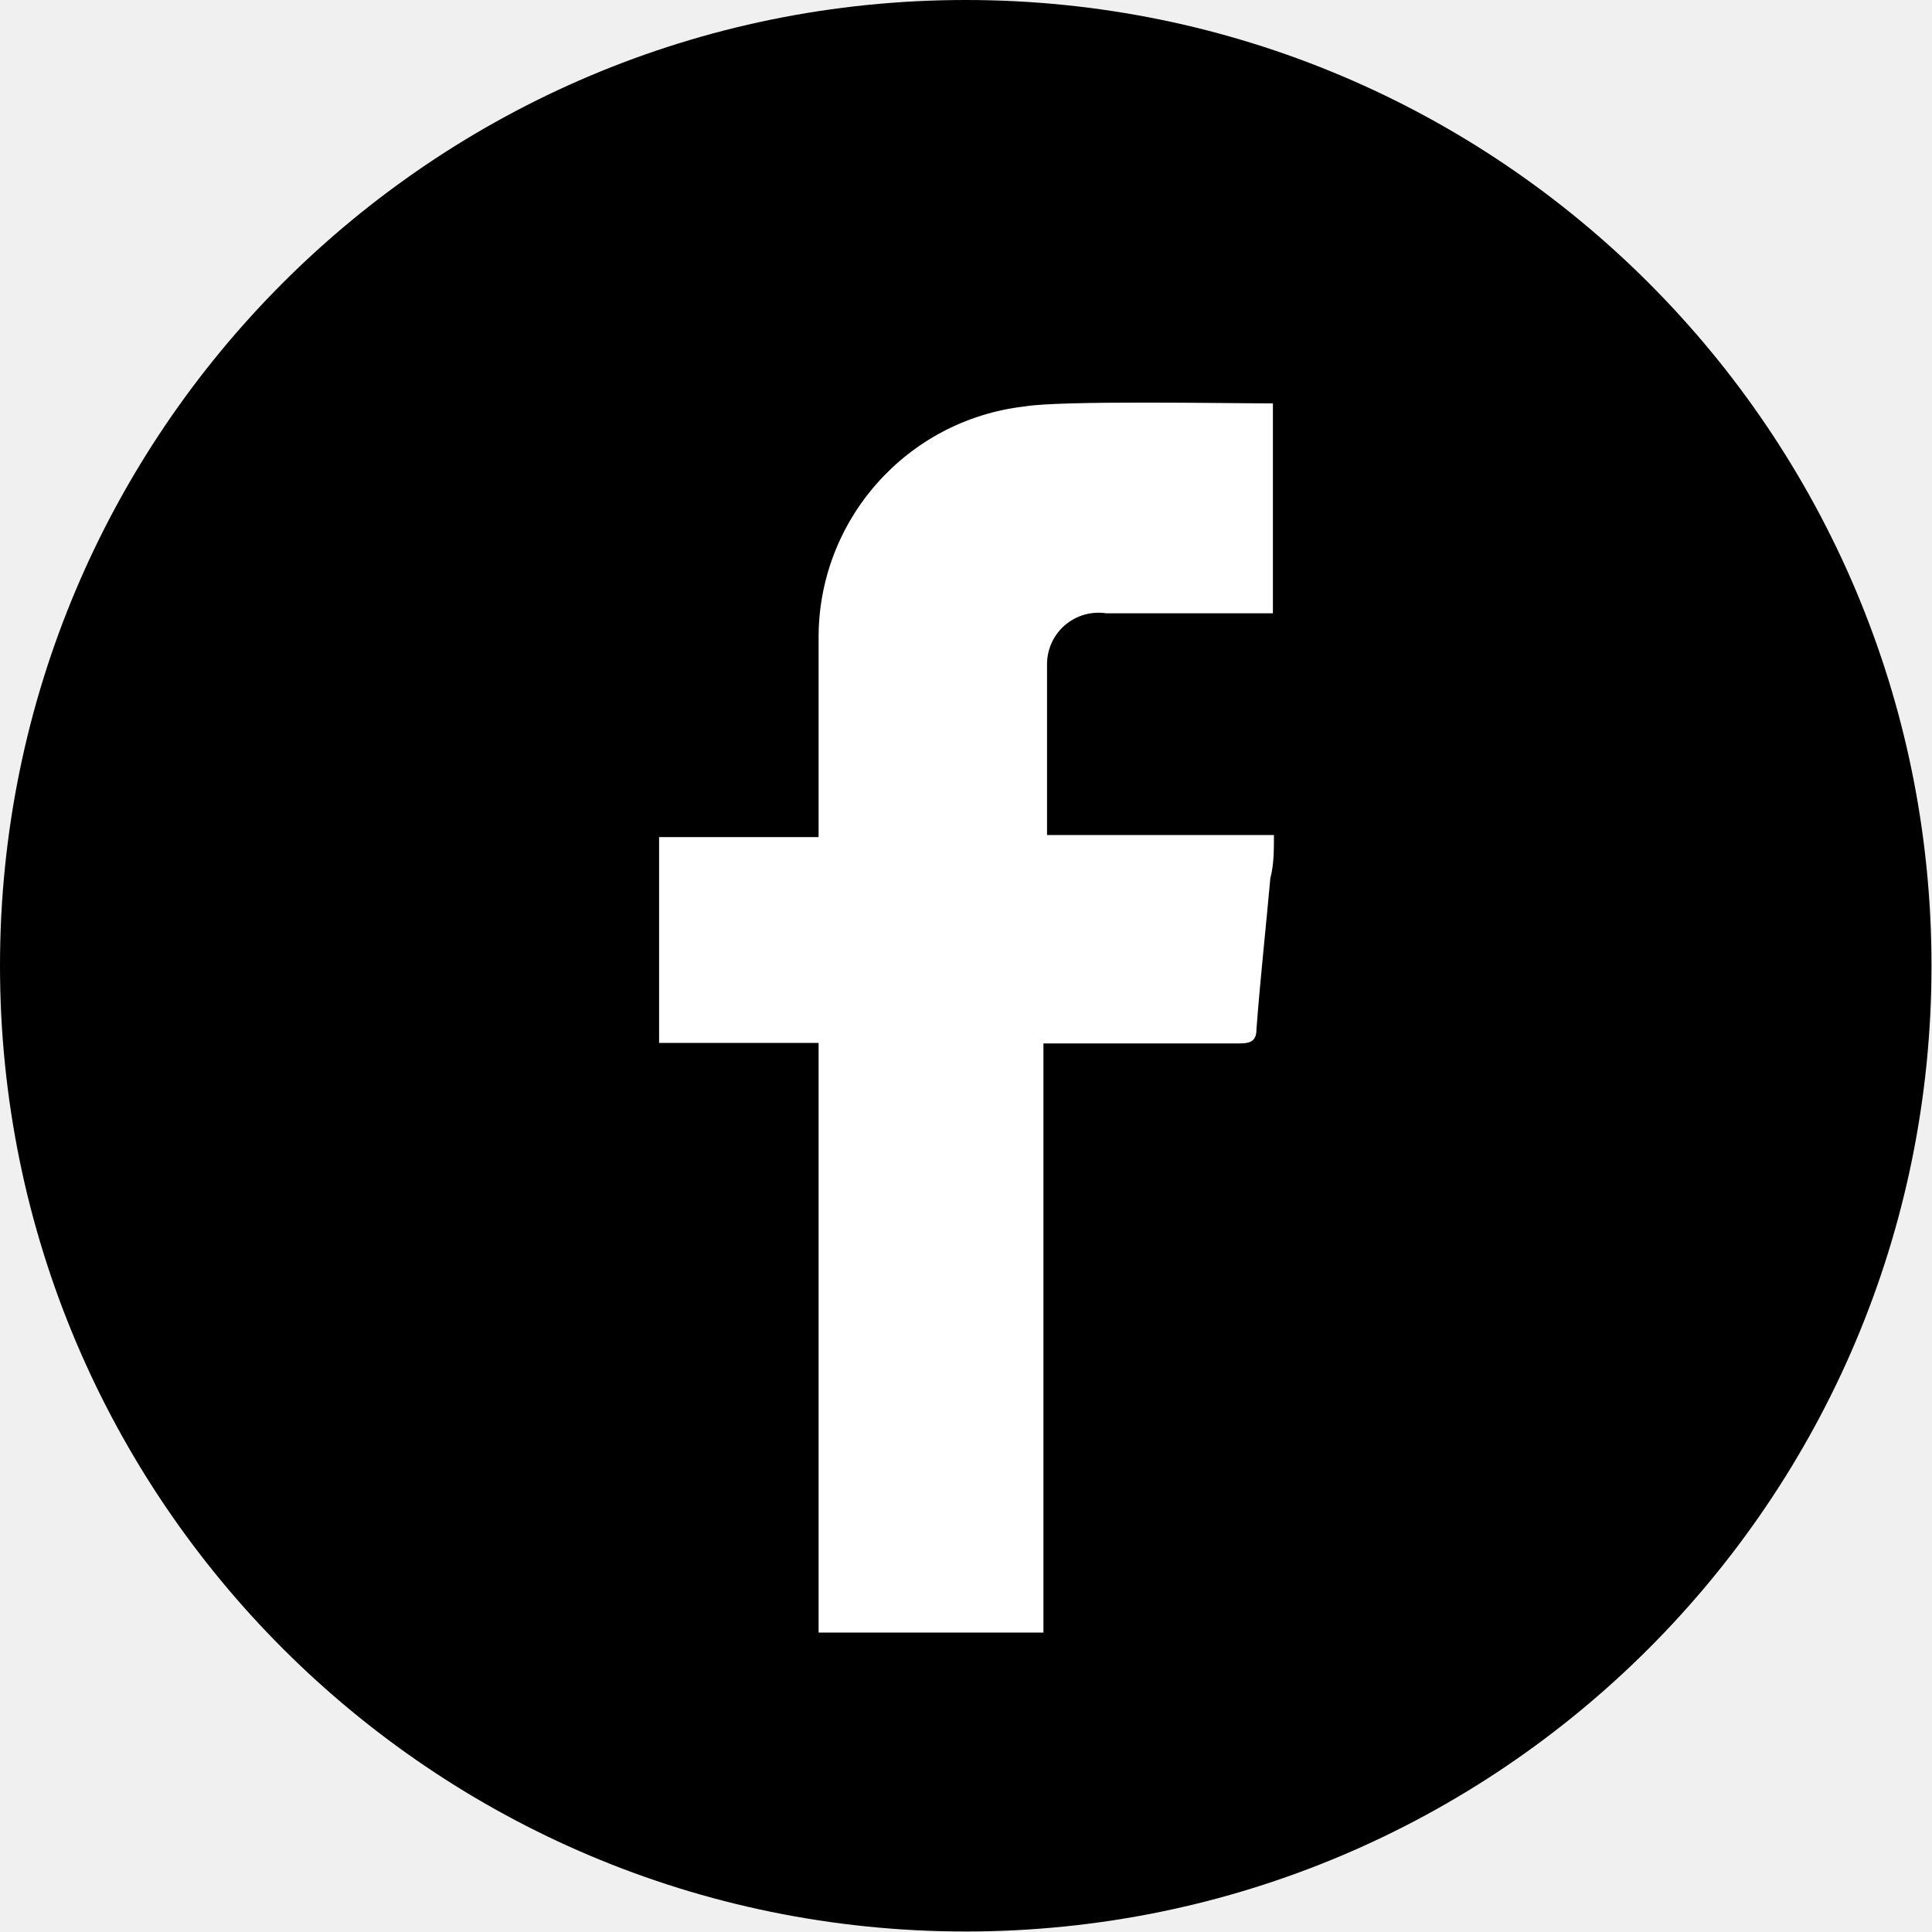
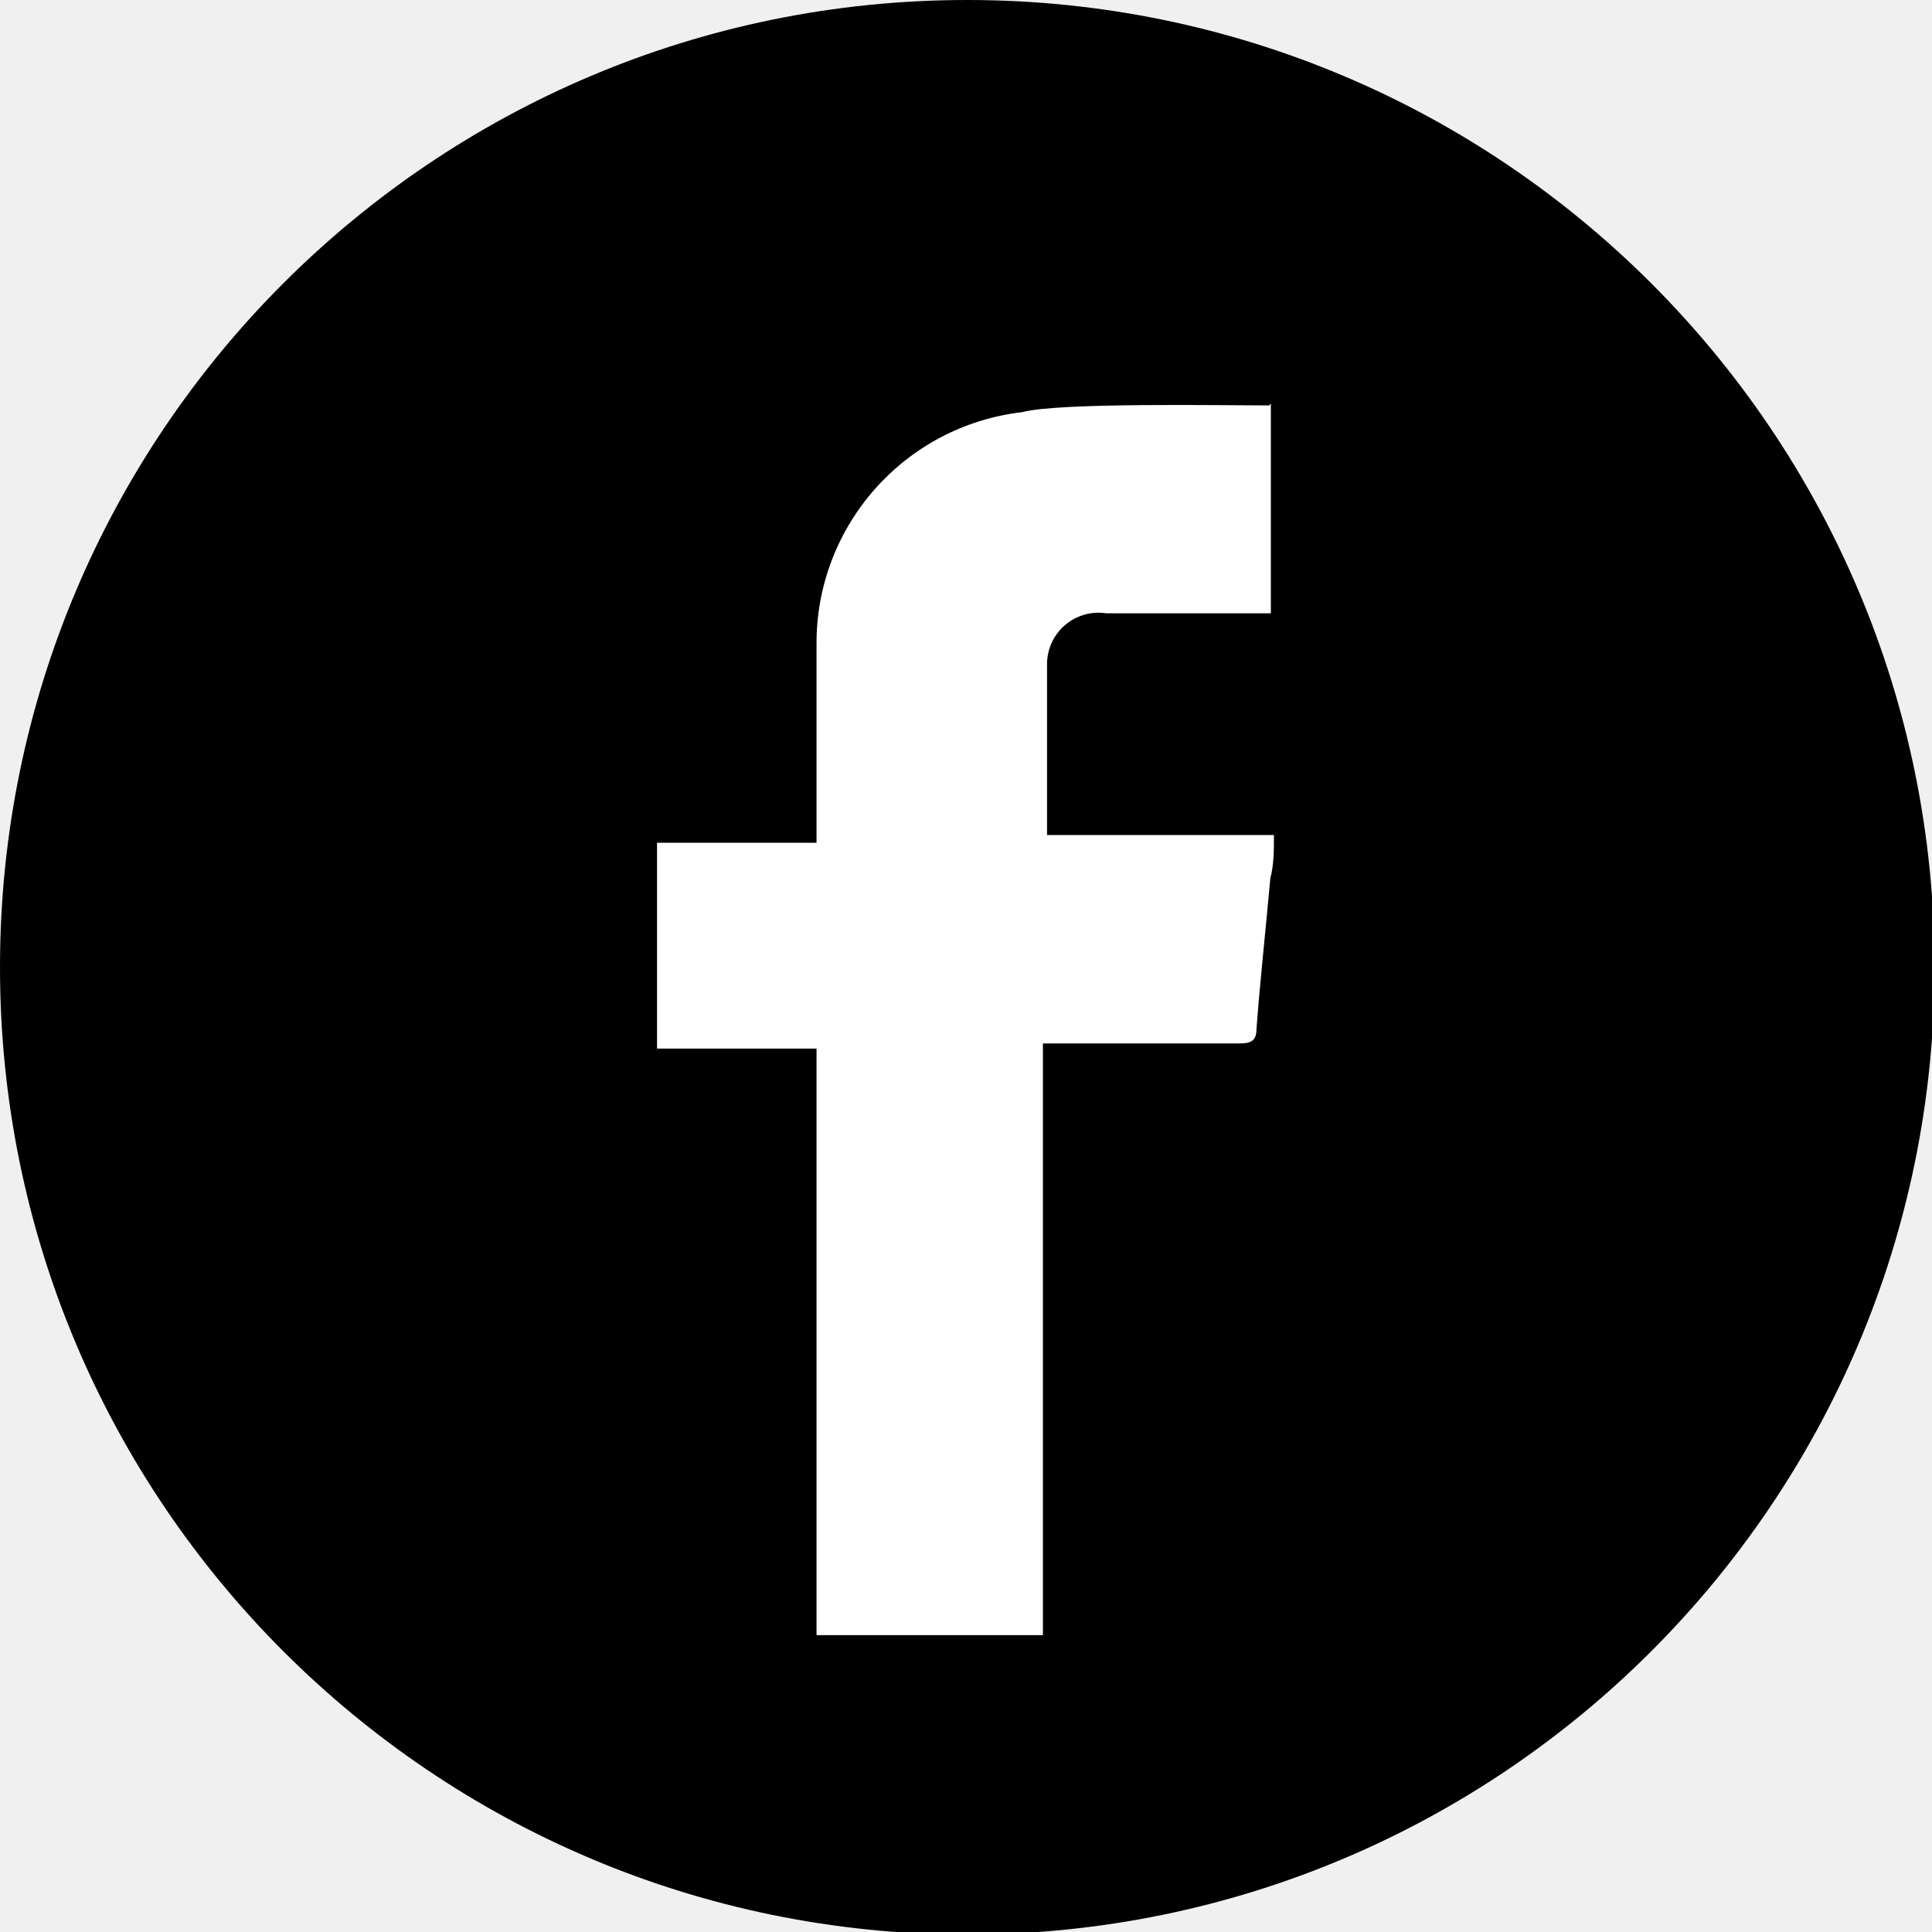
<svg xmlns="http://www.w3.org/2000/svg" viewBox="0 0 37.55 37.55">
  <defs>
    <style>.cls-1{fill:#fff;}</style>
  </defs>
-   <g id="Layer_2" data-name="Layer 2">
+   <g data-name="Layer 2">
    <g id="HOME">
      <g id="Facebook">
-         <circle cx="18.77" cy="18.77" r="18.77" />
-         <path class="cls-1" d="M24.74,7.84v4.08H21.5a1,1,0,0,0-1.15,1c0,1.09,0,2.18,0,3.31h4.41c0,.31,0,.57-.07.84-.09,1-.2,2-.27,2.94,0,.25-.15.27-.35.27H20.28V31.73H15.91V20.27H12.81v-4h3.1c0-.16,0-.29,0-.42q0-1.71,0-3.42a4.52,4.52,0,0,1,4-4.53C20.6,7.78,23.83,7.84,24.74,7.84Z" />
+         <circle cy="18.8" cx="18.8" r="18.8" />
+         <path class="cls-1" d="m24.7 7.84v4.08h-3.2a1 1 0 0 0 -1.15 1v3.31h4.41c0 0.31 0 0.57-0.07 0.84-0.09 1-0.2 2-0.27 2.94 0 0.25-0.15 0.27-0.35 0.27h-3.8v11.5h-4.4v-11.4h-3.1v-4h3.1v-0.42q0-1.71 0-3.42a4.52 4.52 0 0 1 4 -4.53c0.7-0.19 3.9-0.13 4.8-0.13z" />
      </g>
    </g>
  </g>
</svg>
